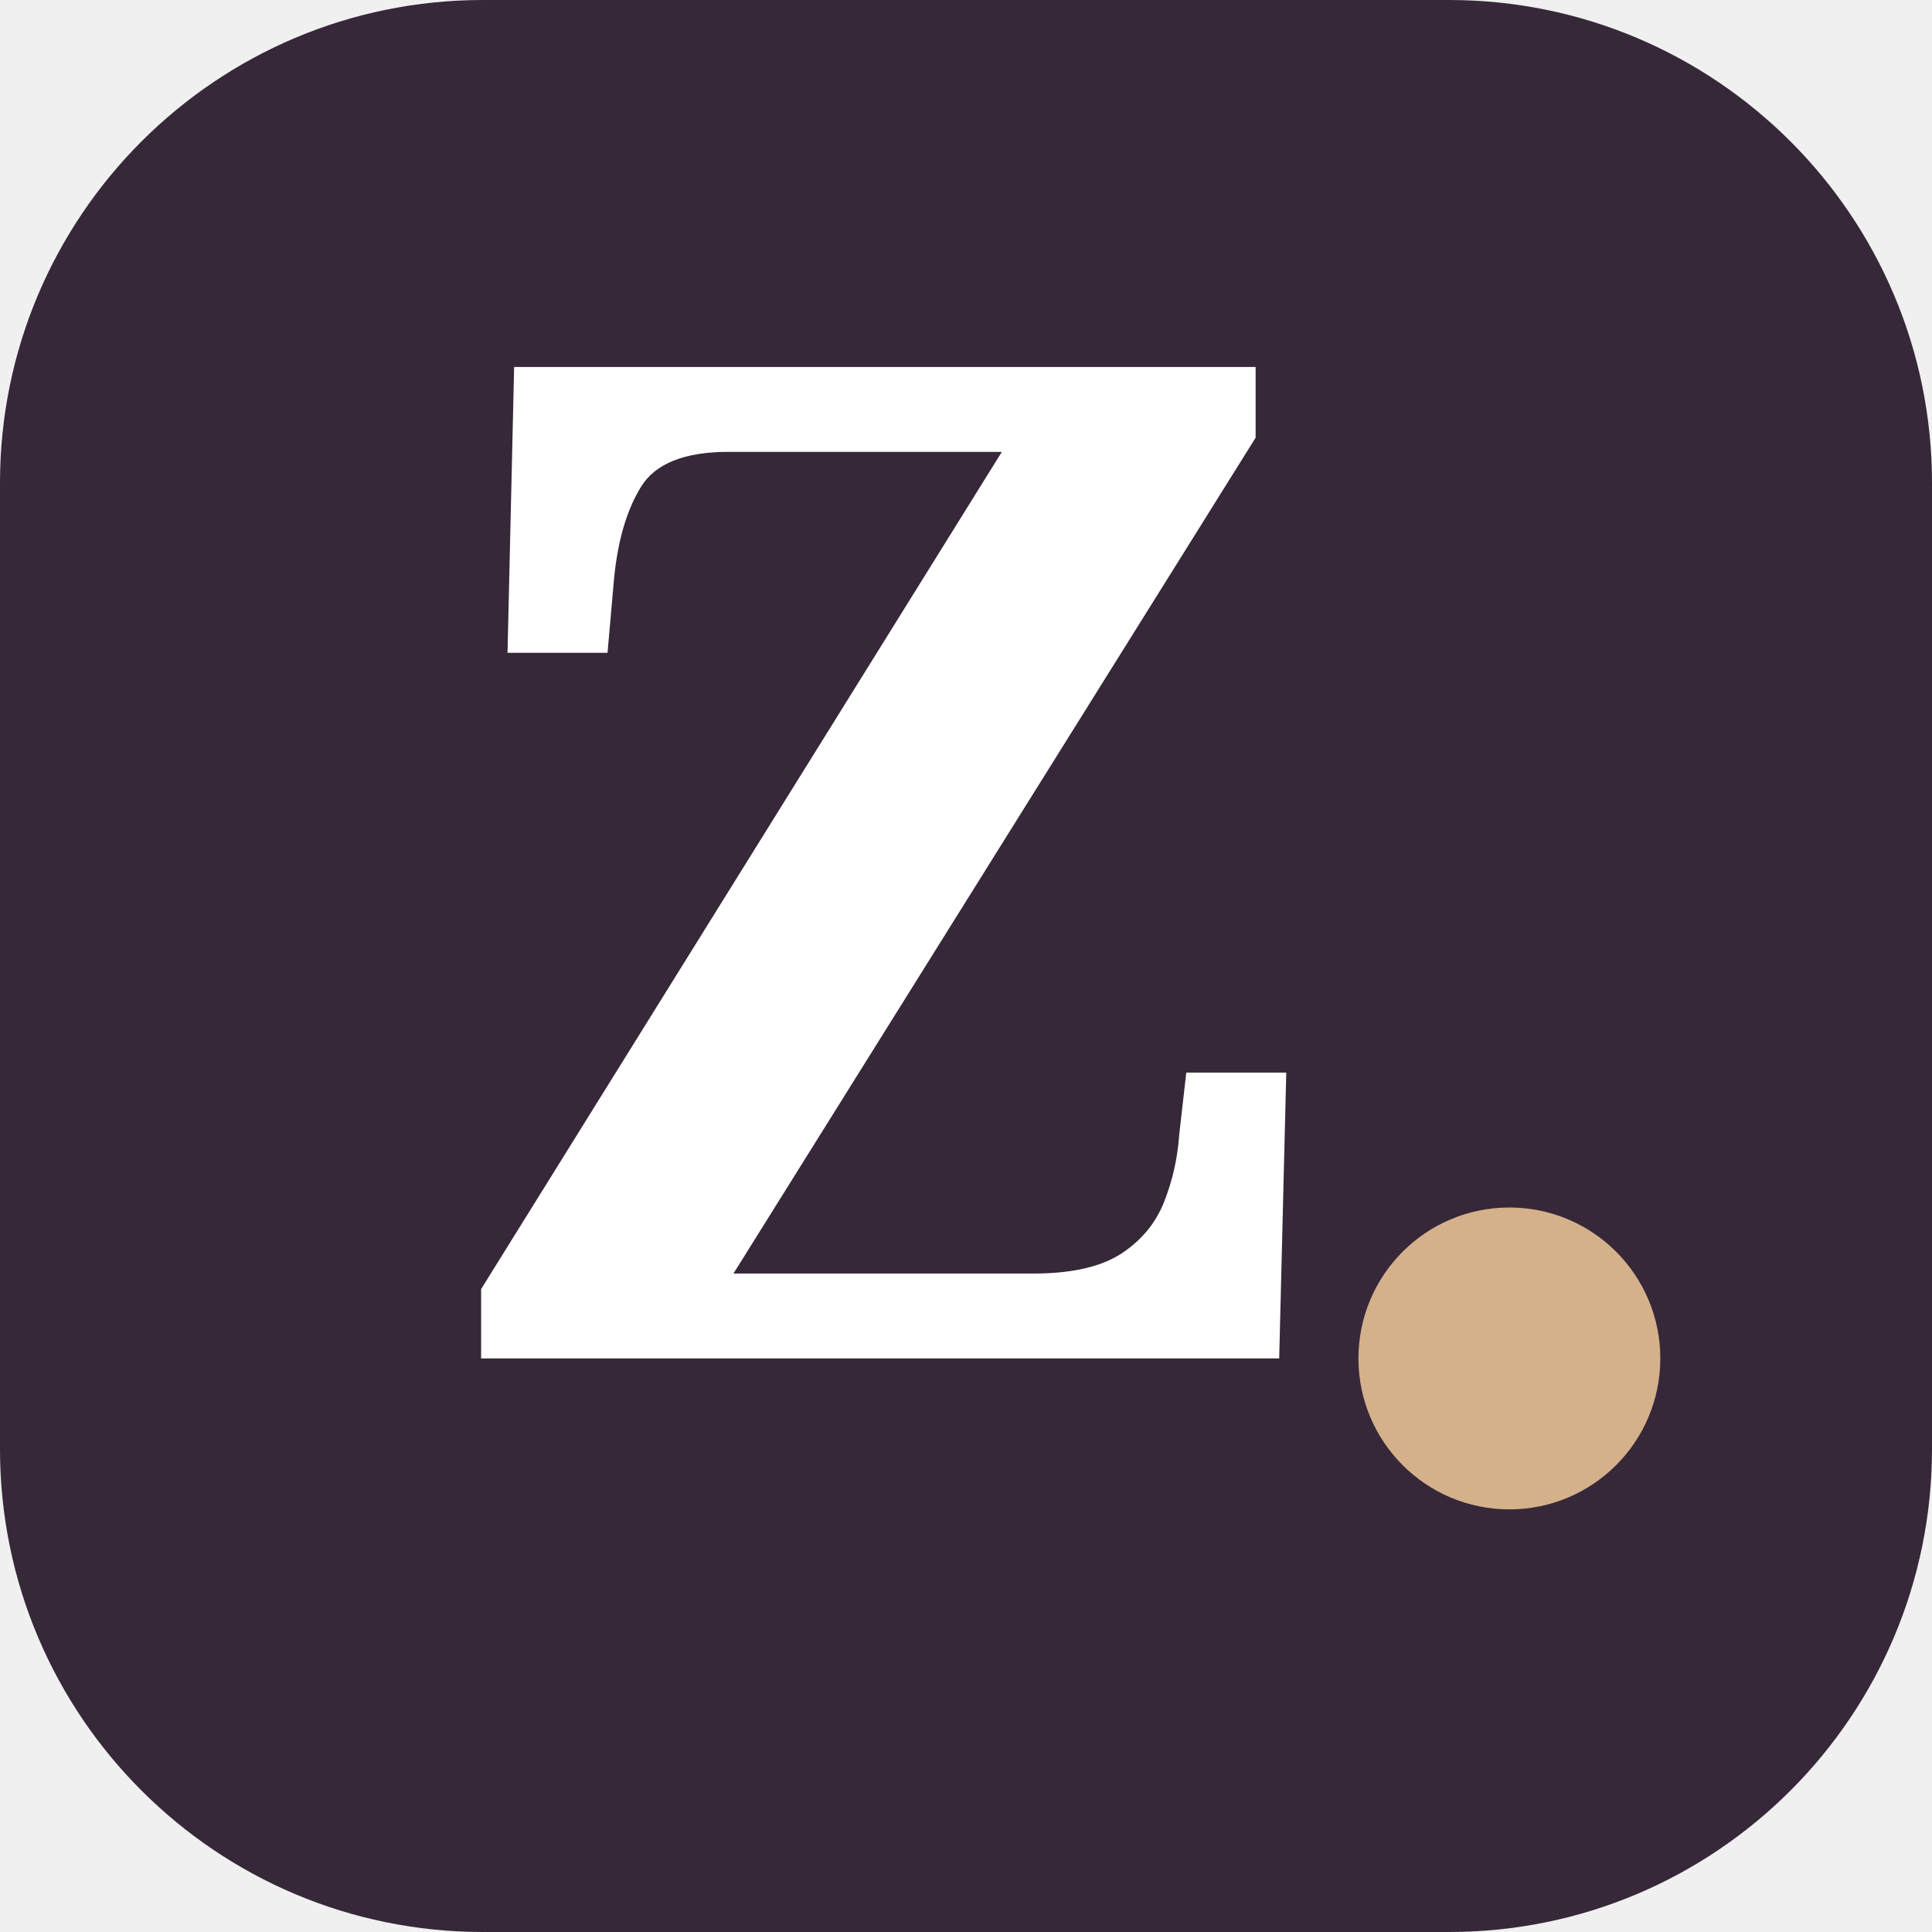
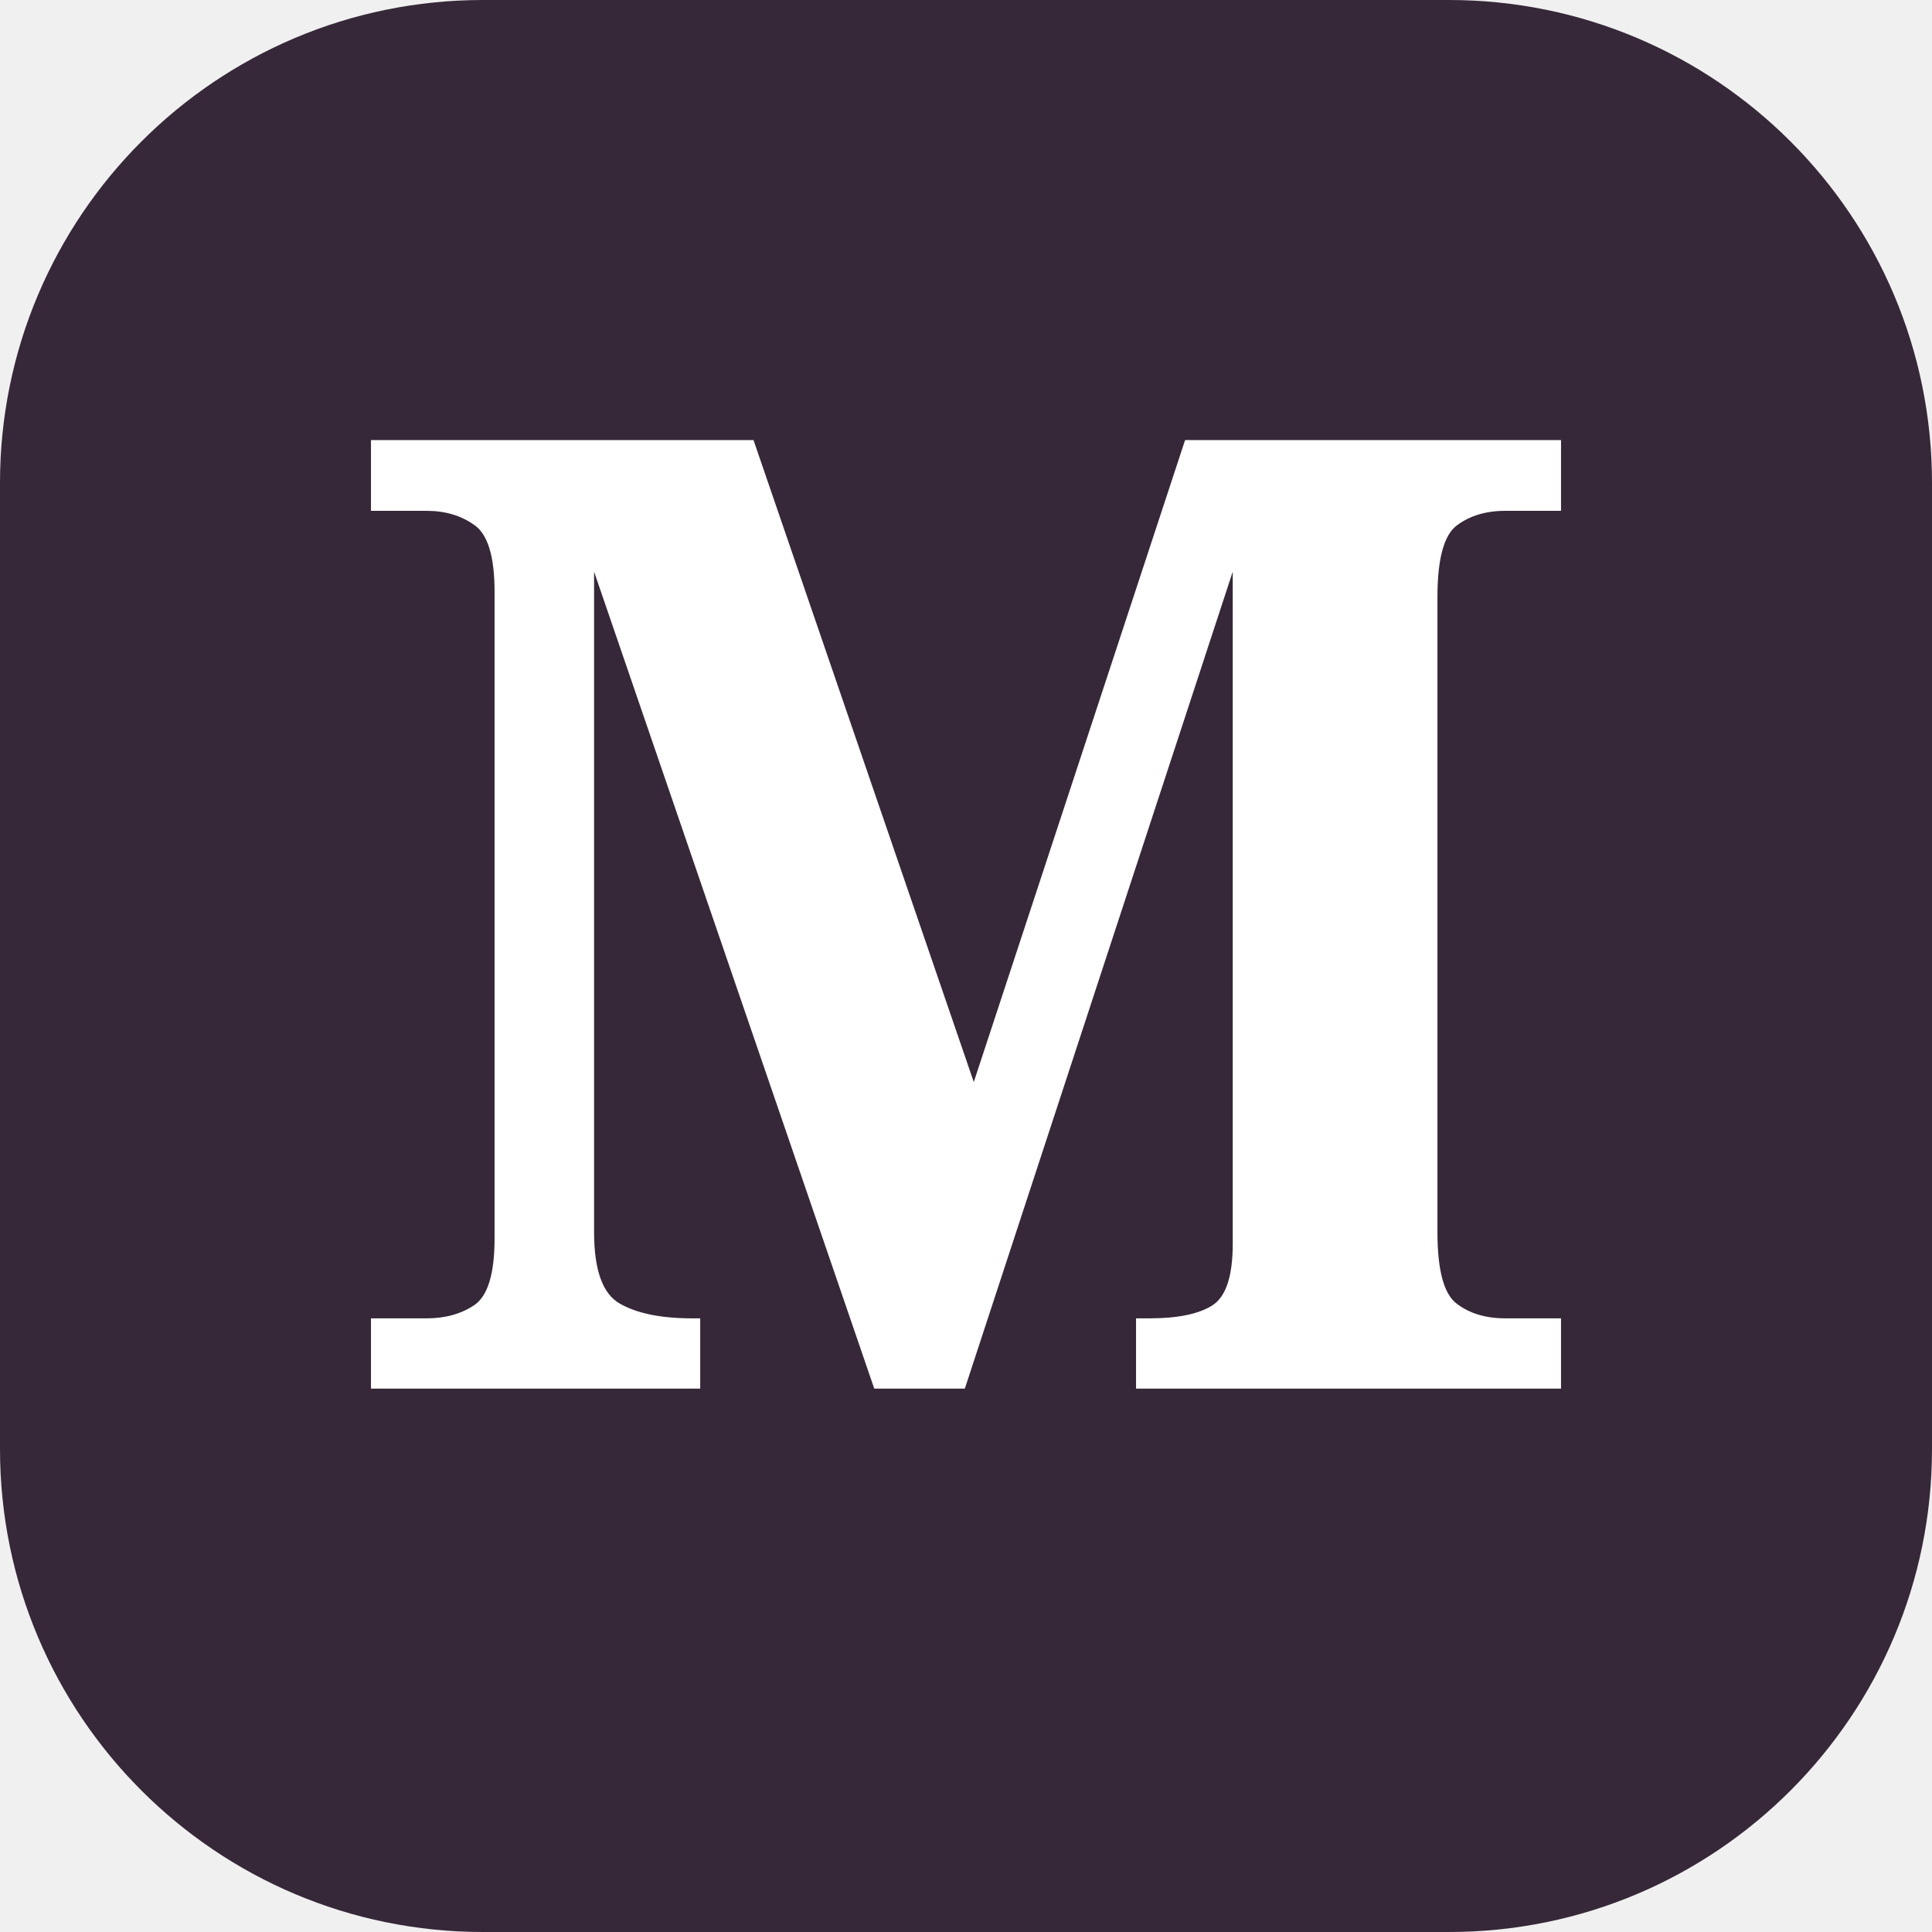
<svg xmlns="http://www.w3.org/2000/svg" viewBox="0 0 64 64">
  <rect width="64" height="64" rx="16" fill="#362838" />
-   <text x="14" y="45" fill="#ffffff" font-family="Georgia,serif" font-weight="bold" font-size="46">Z</text>
-   <circle cx="50" cy="45" r="5" fill="#d4b18b" />
+   <text x="32" y="46" text-anchor="middle" fill="#ffffff" font-family="Georgia,serif" font-weight="bold" font-size="44">M</text>
</svg>
